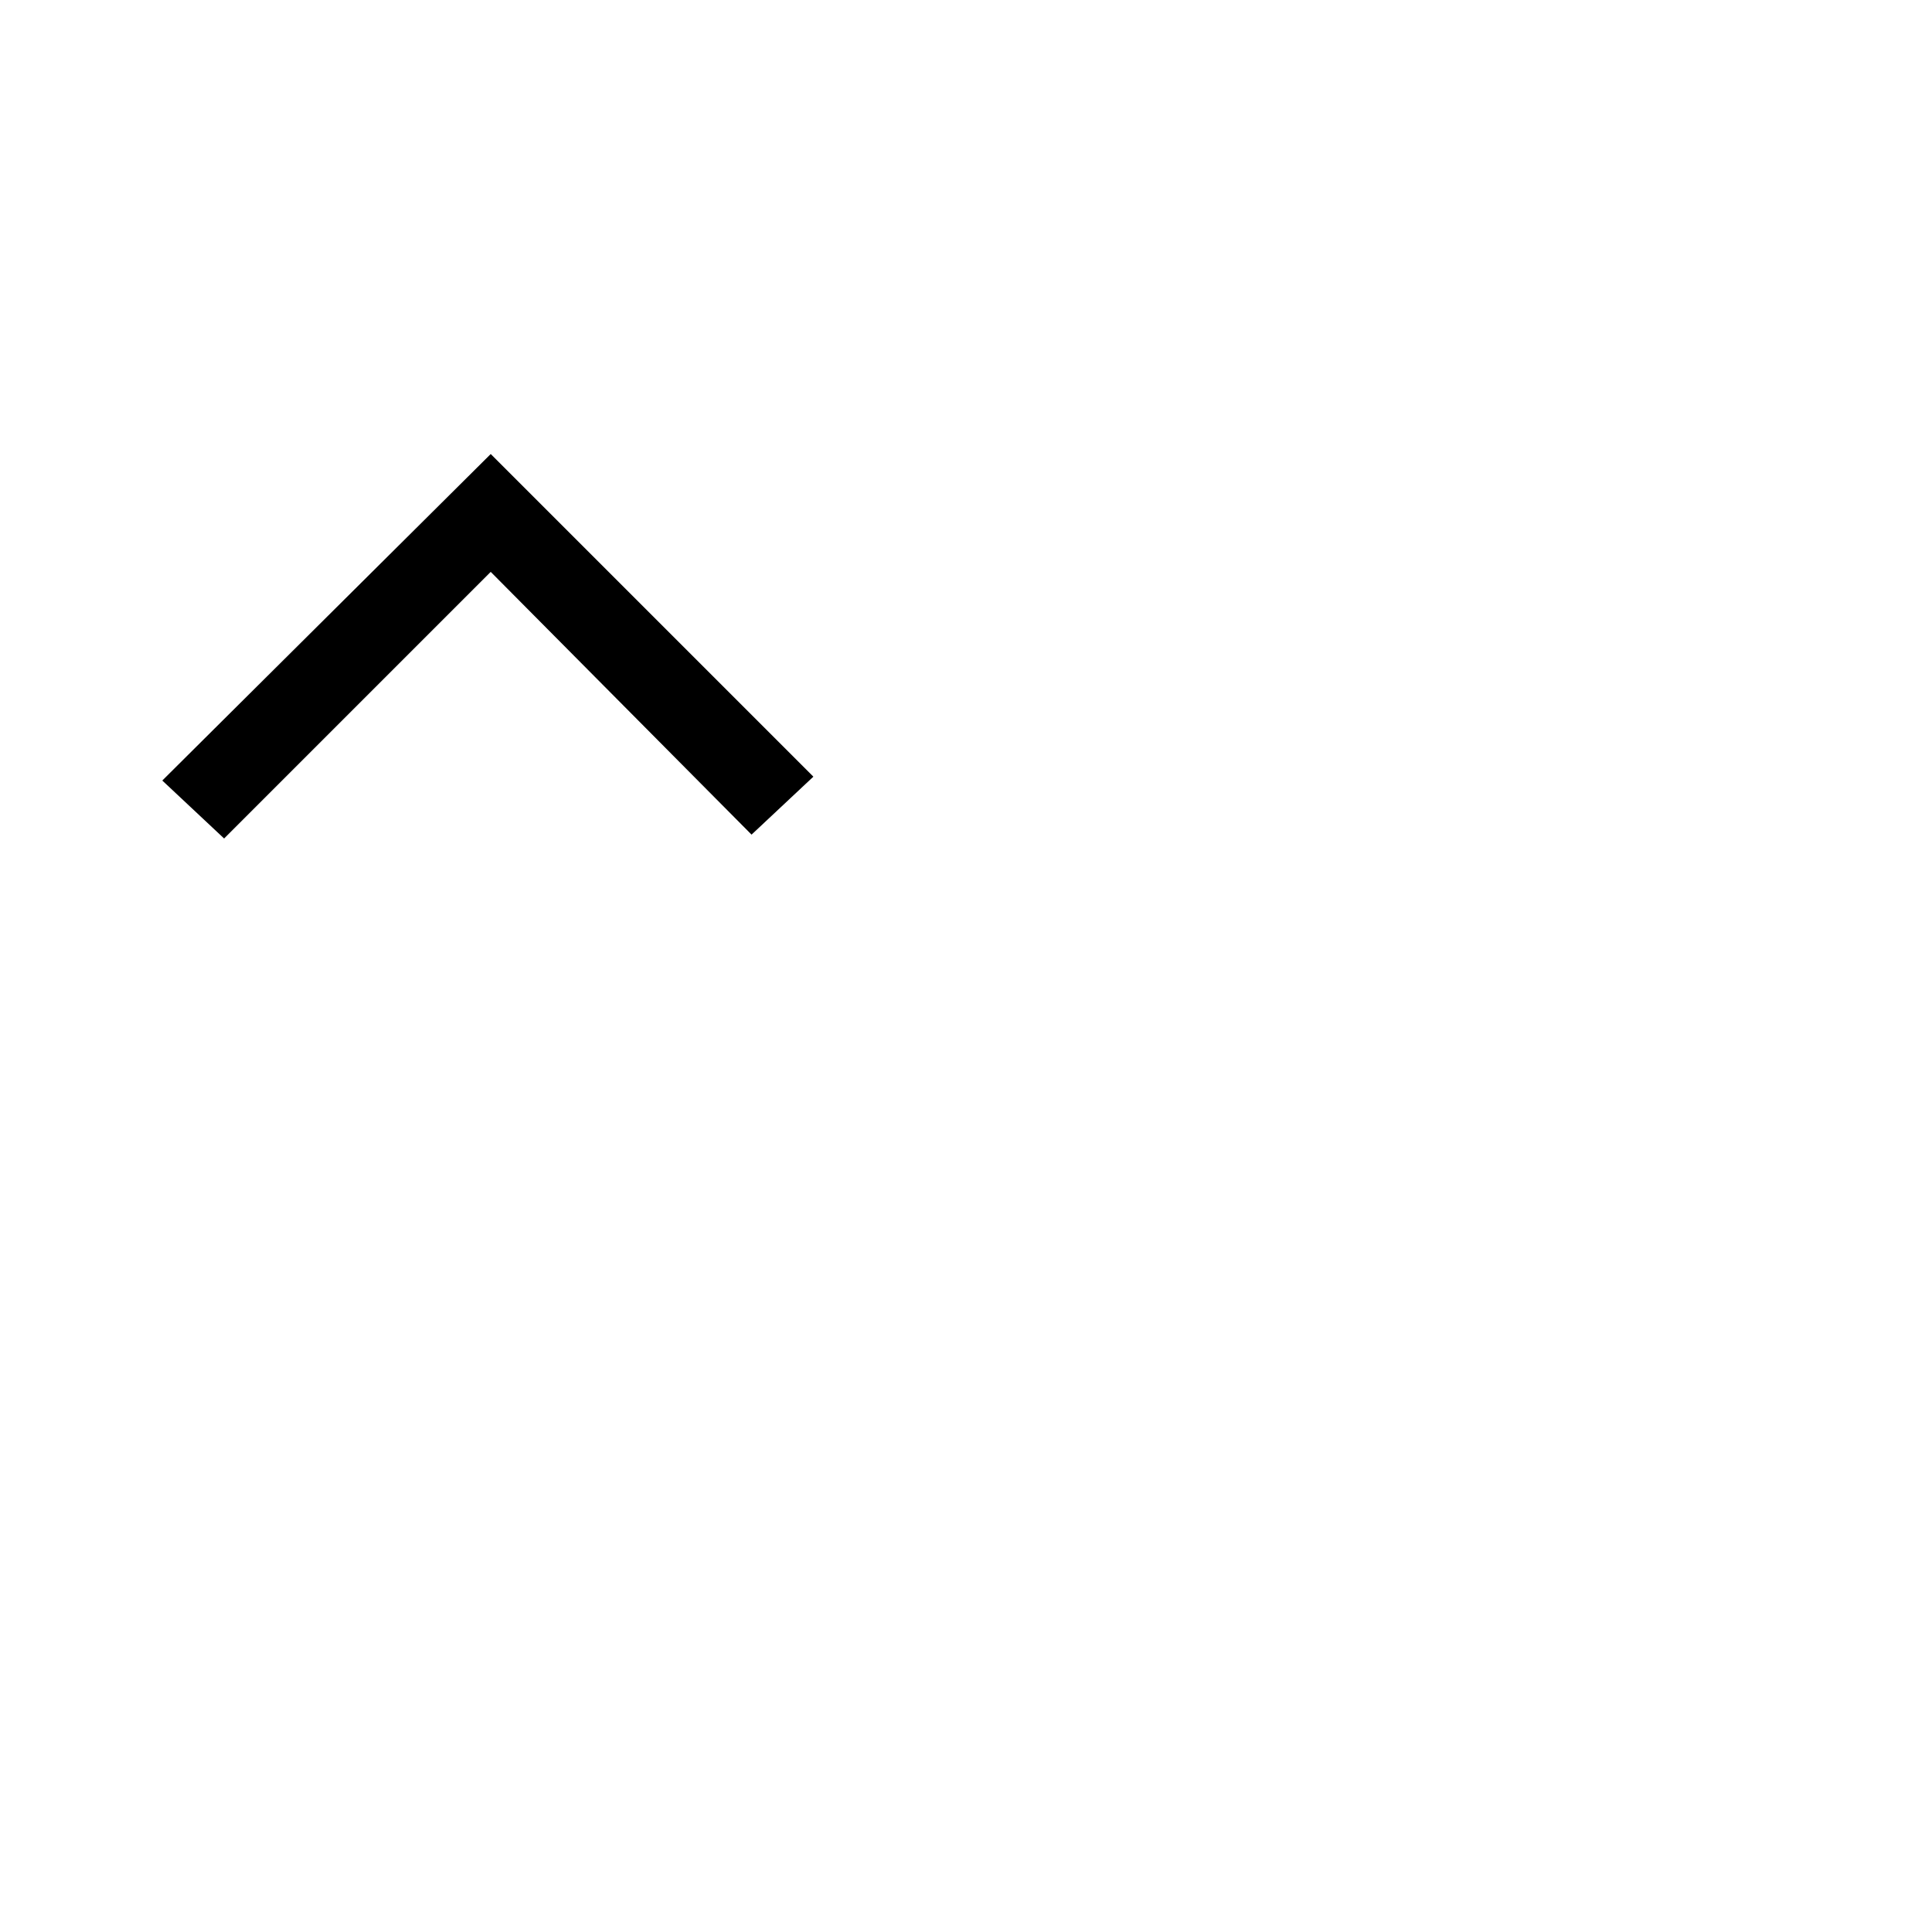
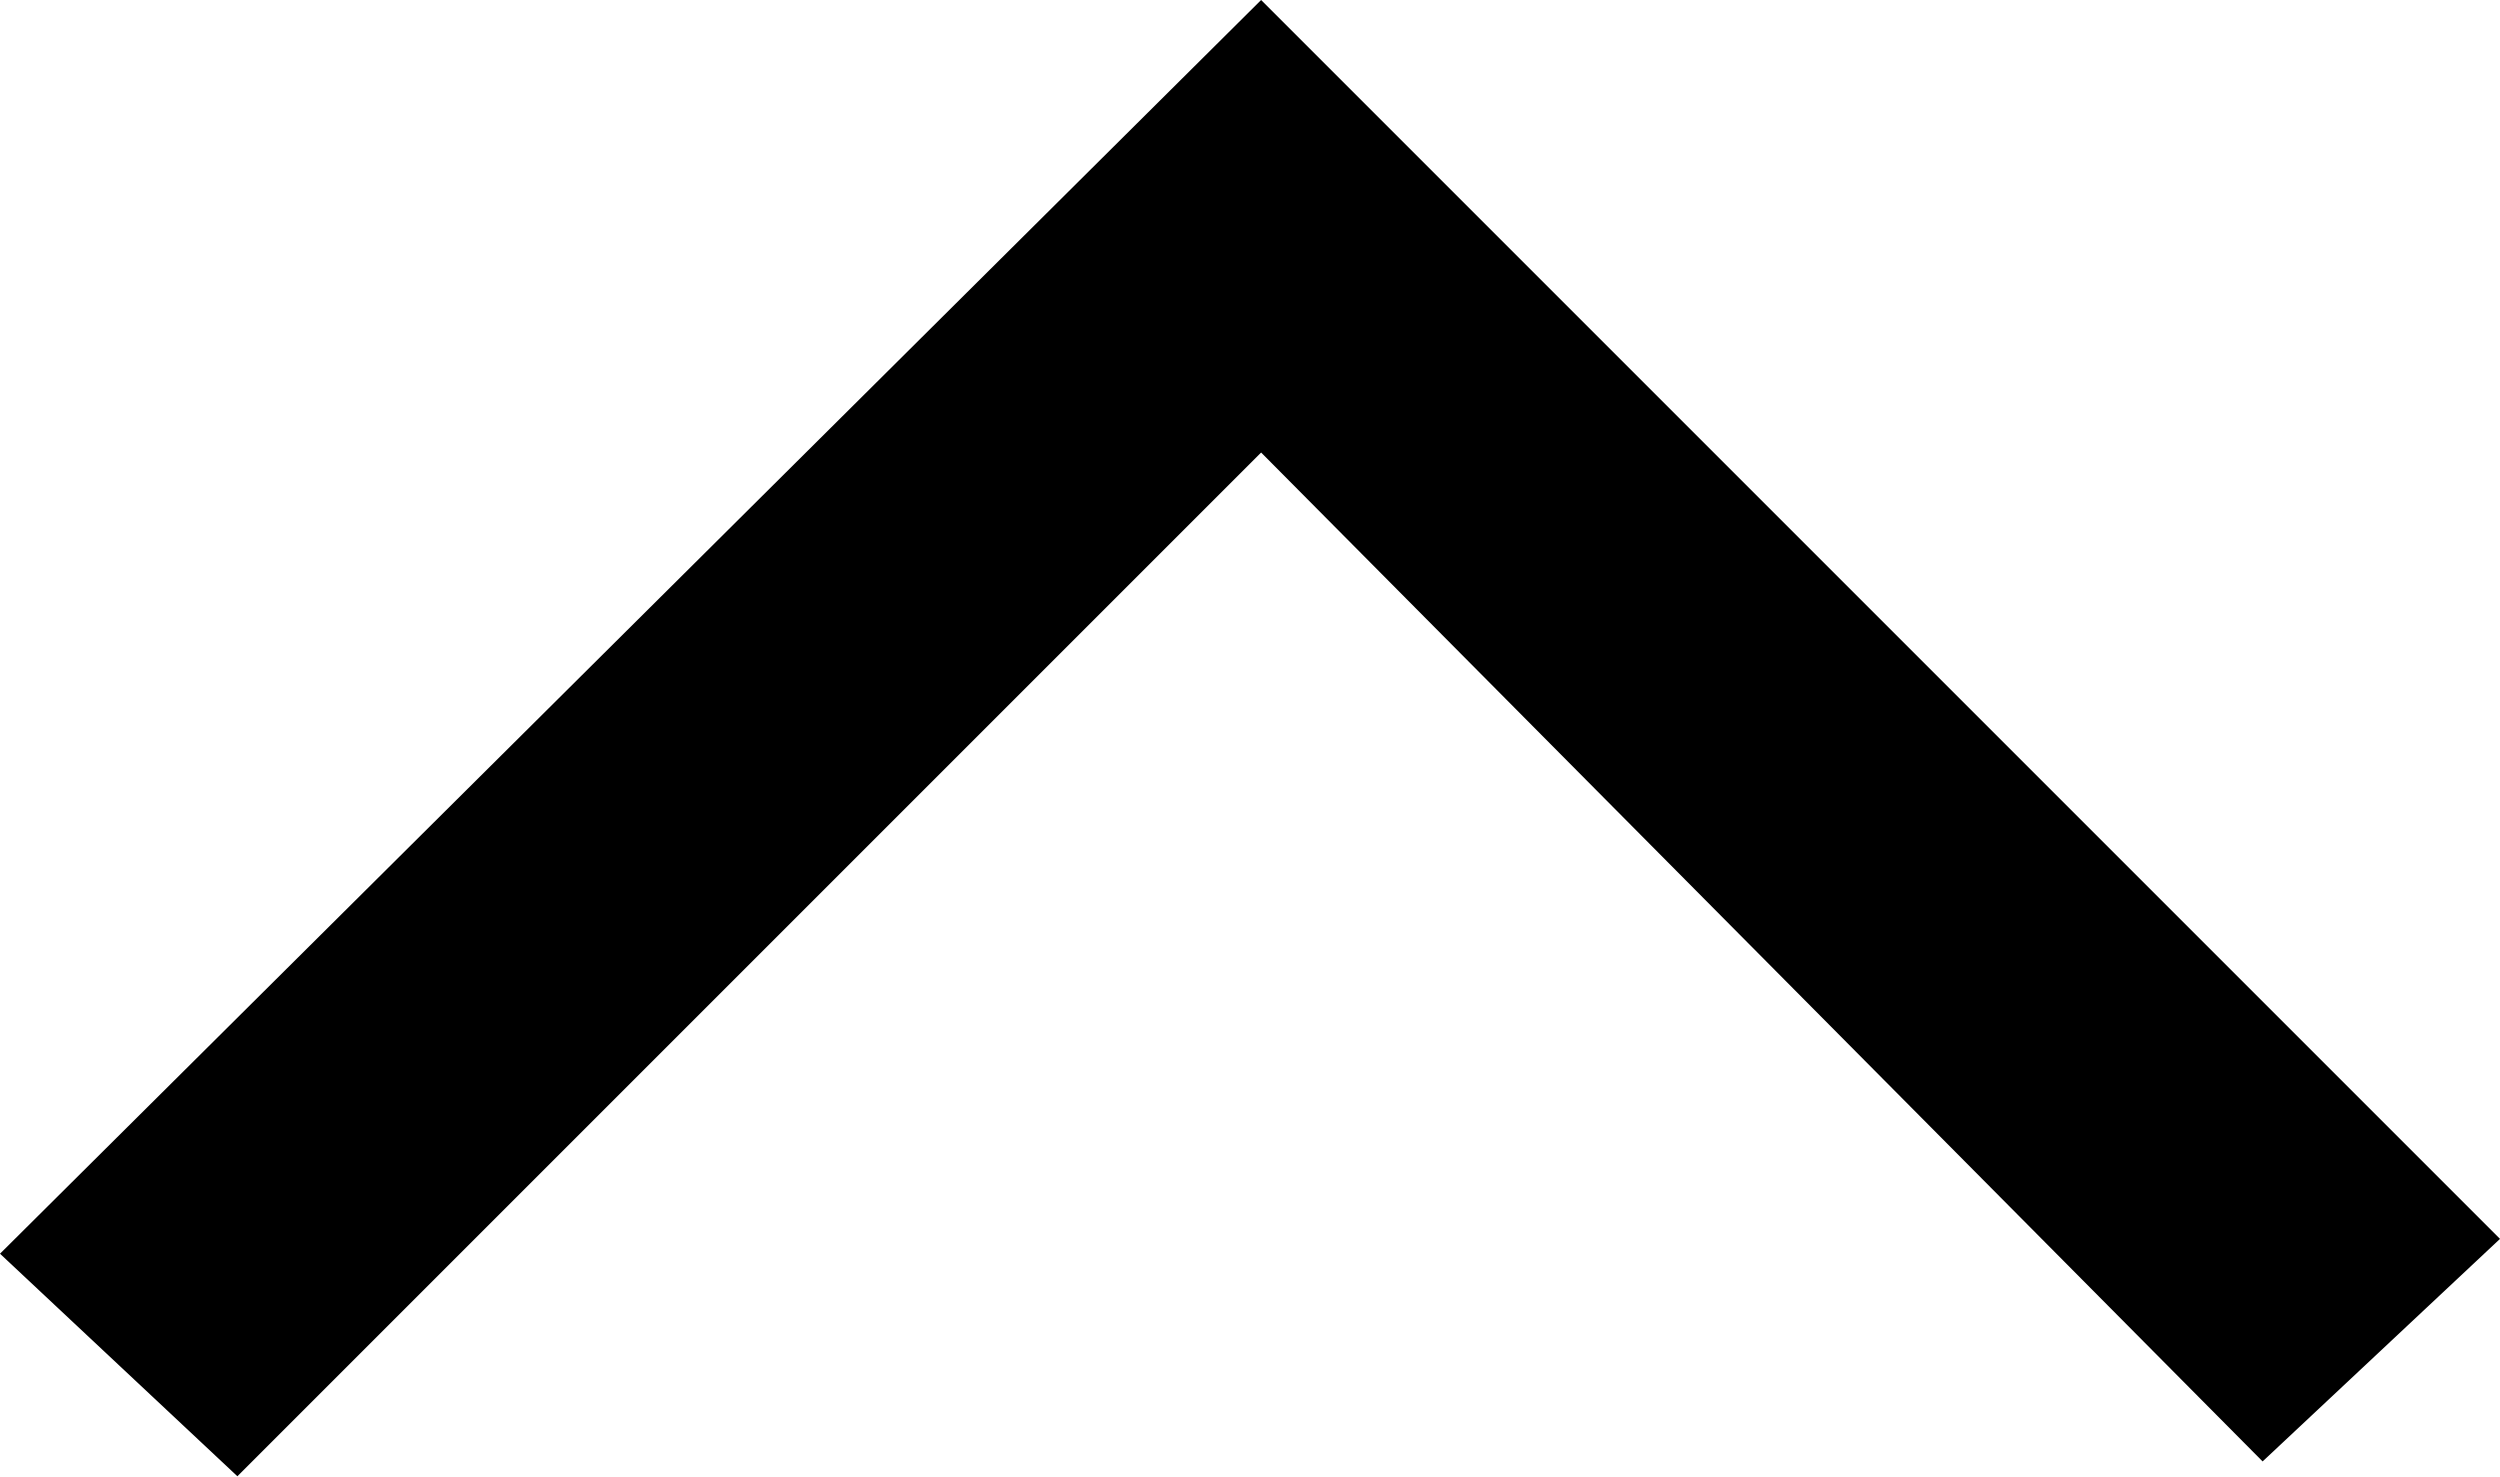
- <svg xmlns="http://www.w3.org/2000/svg" version="1.1" width="100" height="100" viewBox="0 -200 1000 1000" id="svg3049">
+ <svg xmlns="http://www.w3.org/2000/svg" version="1.1" width="33.7" height="19.9" viewBox="0 -200 337 199" id="svg3049">
  <defs id="defs3057" />
-   <g transform="matrix(1,0,0,-1,0,800)" id="g3051">
+   <g transform="matrix(1,0,0,-1,-84,565)" id="g3051">
    <path d="M 421,598 389,568 254,704 116,566 84,596 254,765 z" id="path3053" style="fill:currentColor" />
  </g>
</svg>
